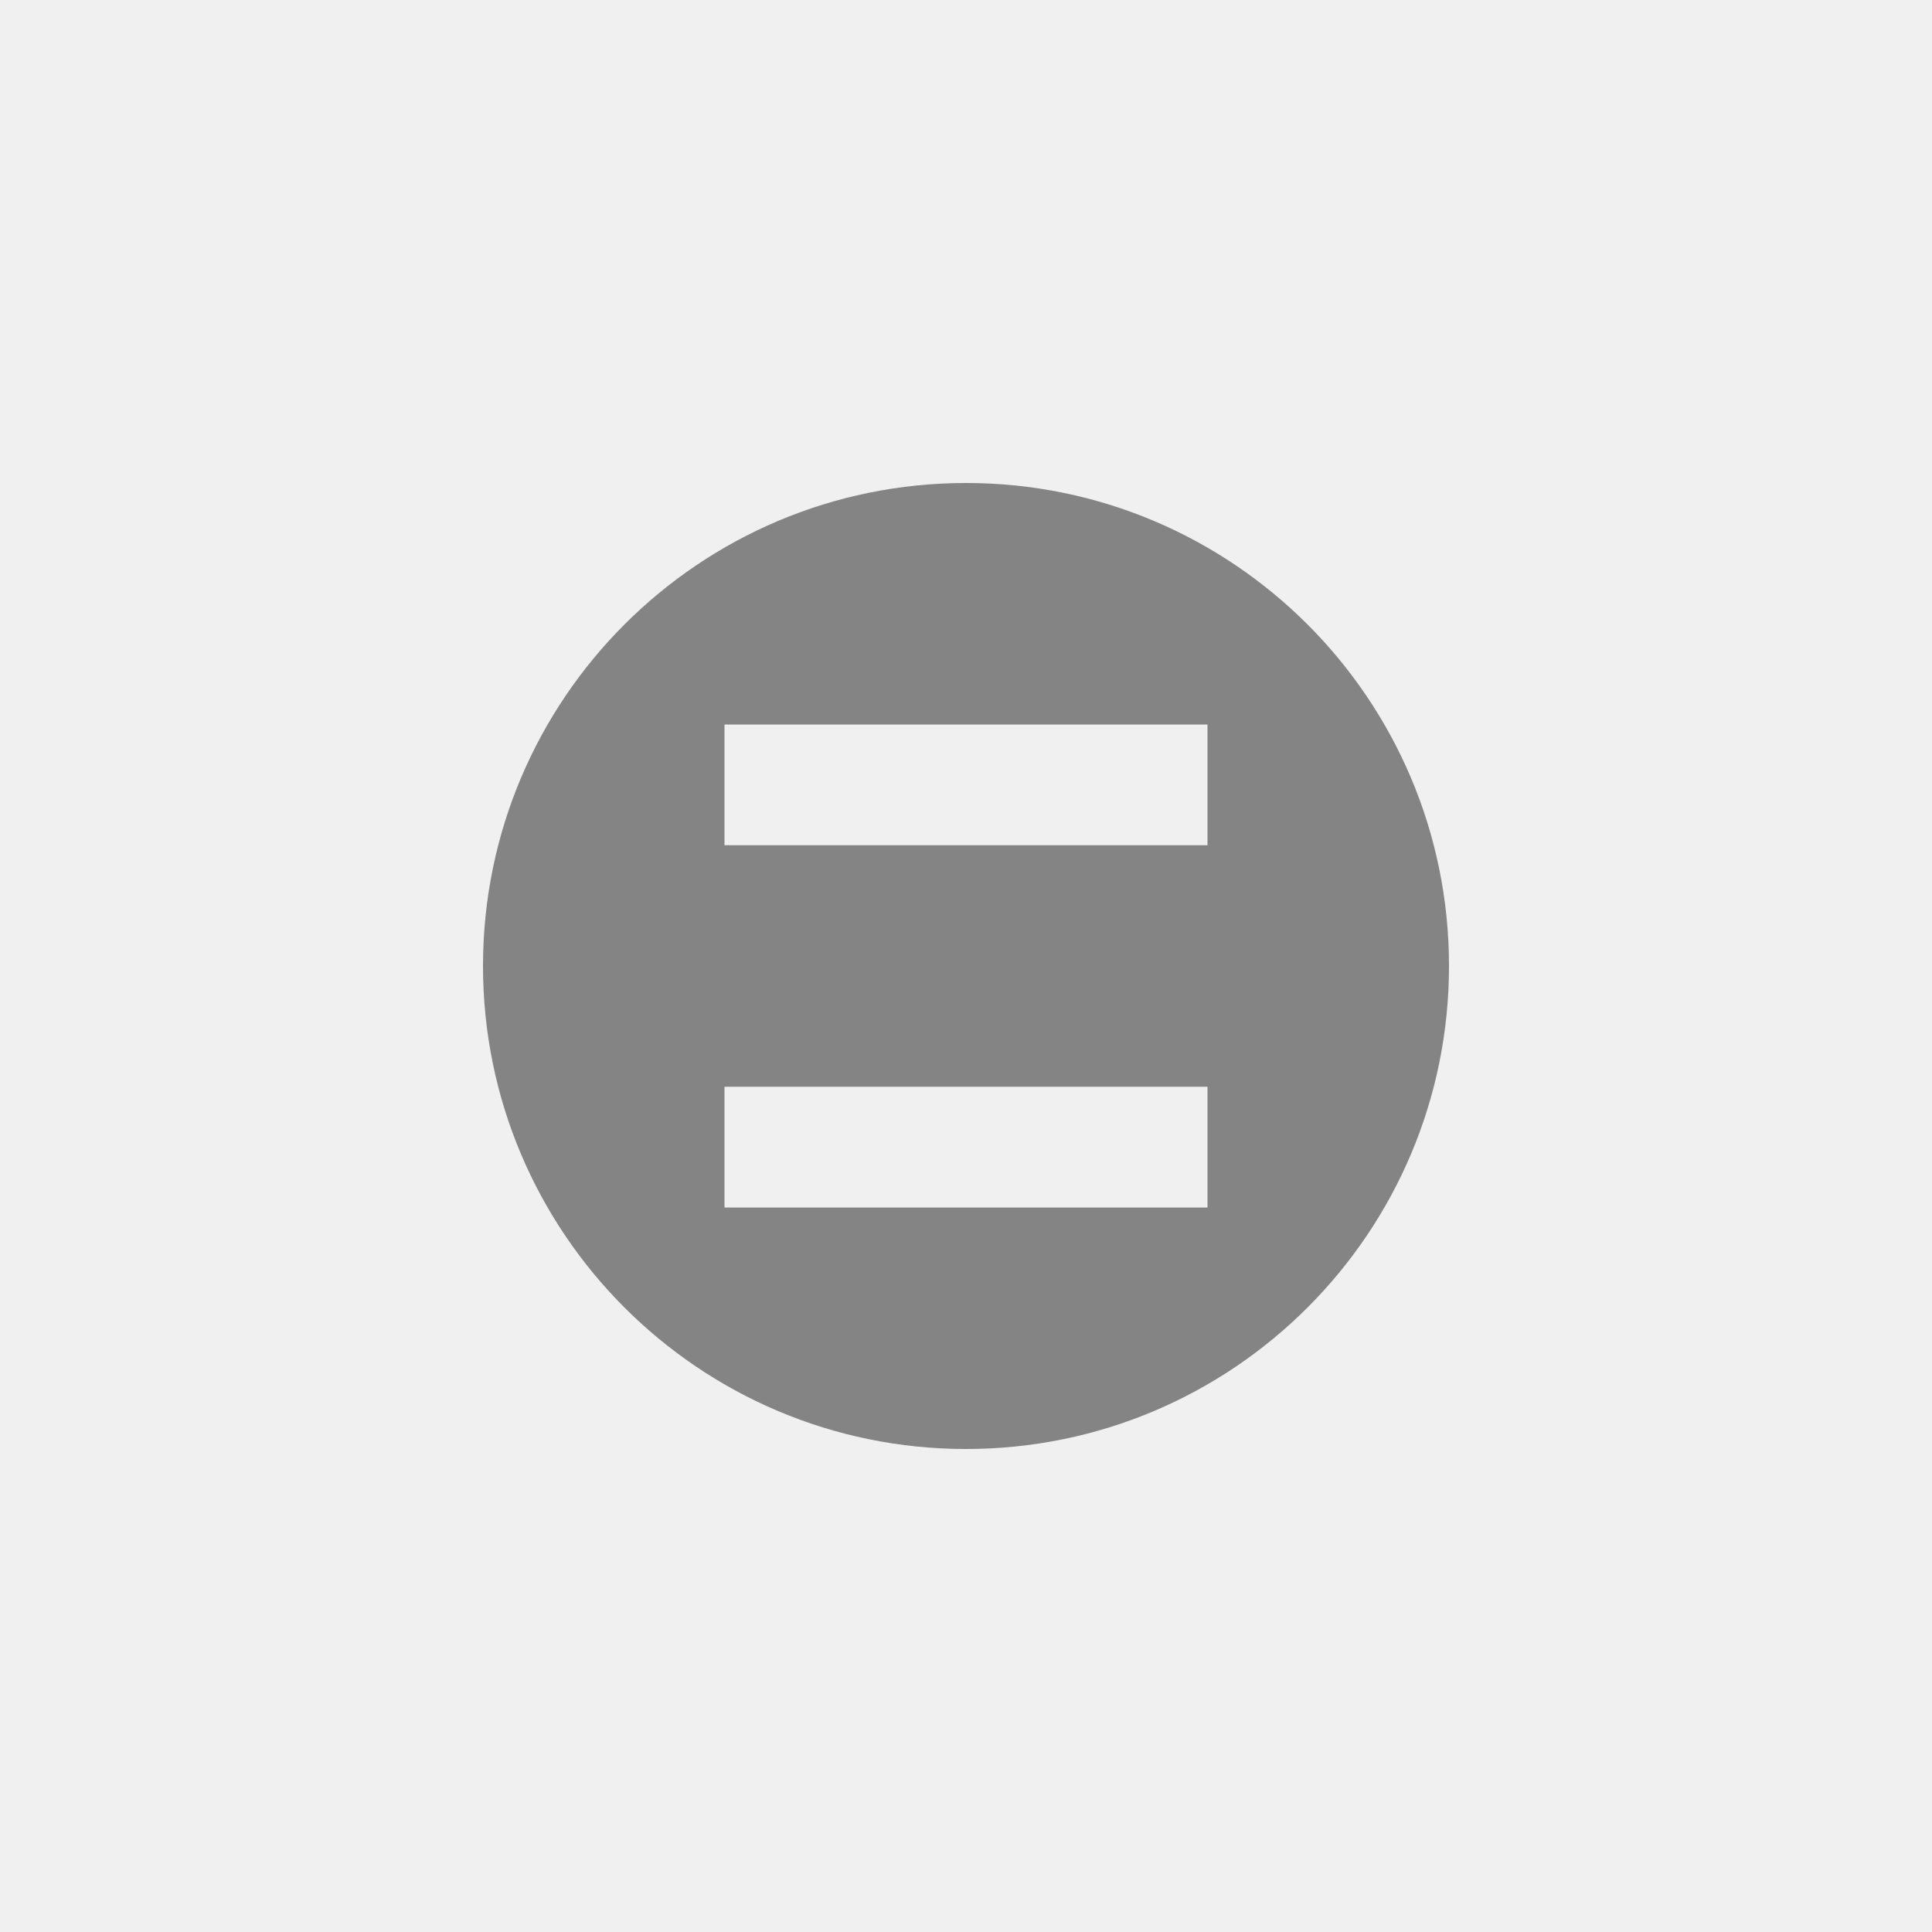
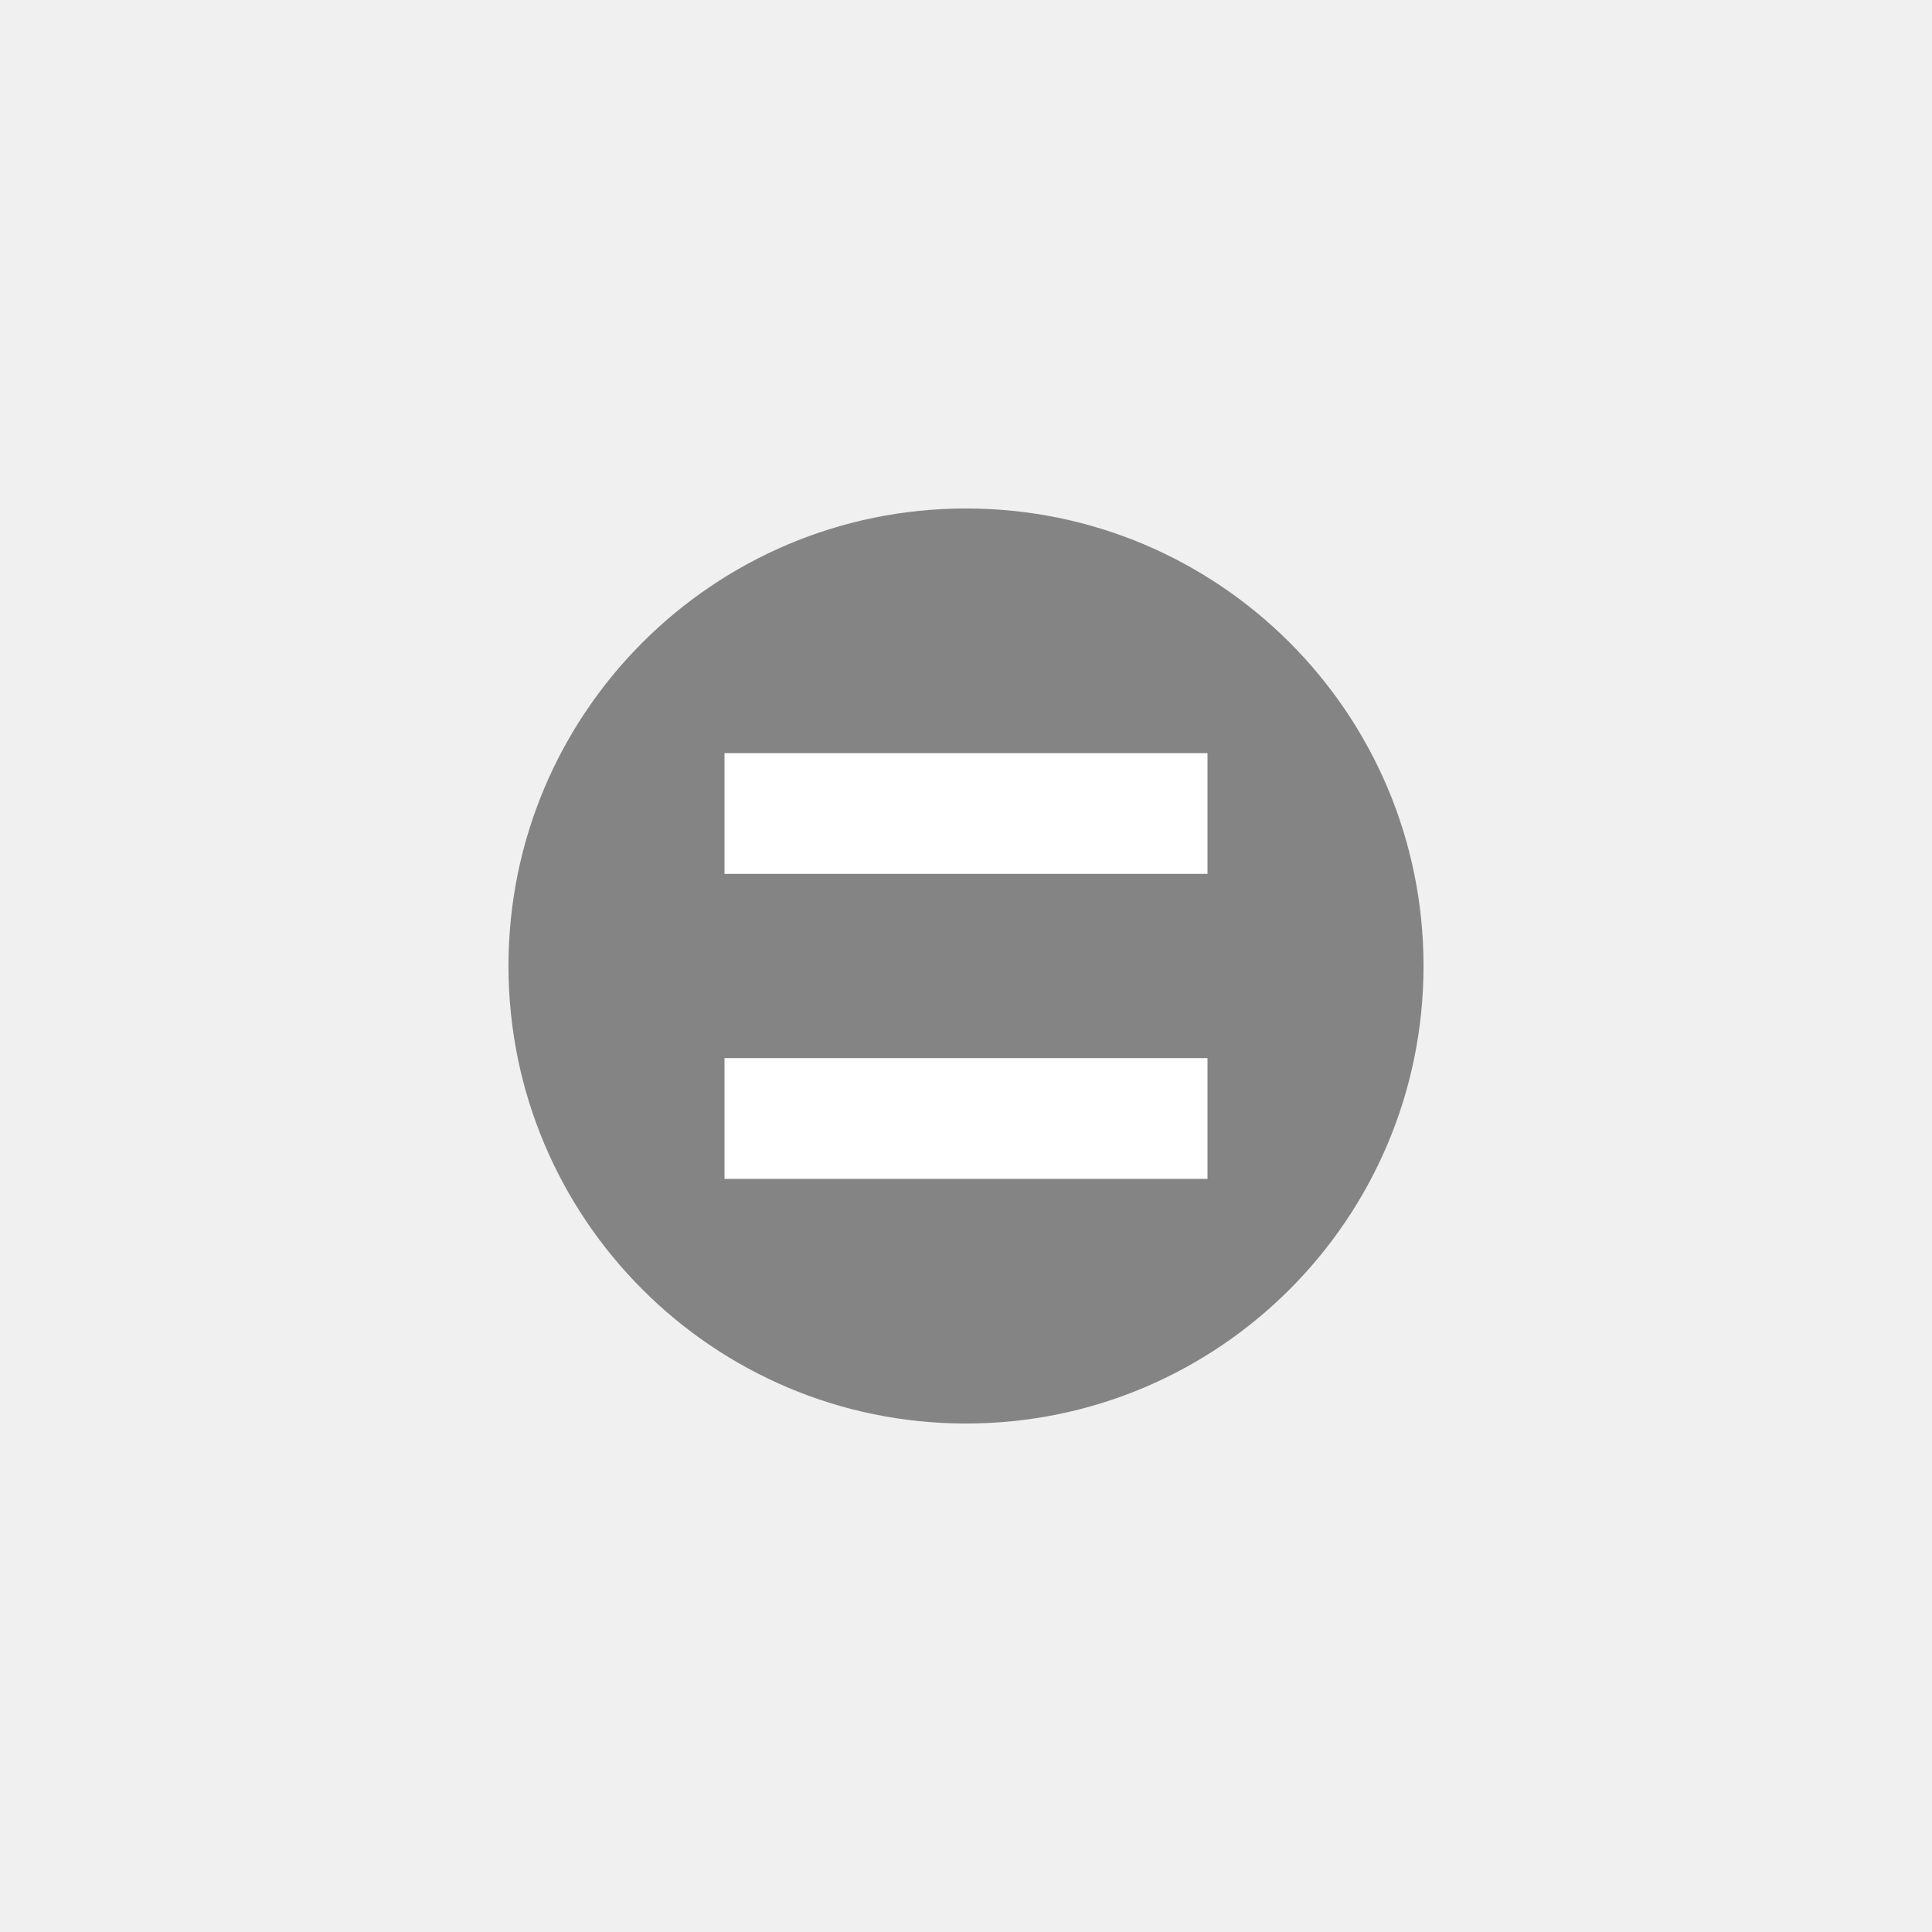
<svg xmlns="http://www.w3.org/2000/svg" viewBox="0 0 16 16">
  <defs>
-     <style>.icon-canvas-transparent,.icon-vs-out{fill:#f6f6f6;}.icon-canvas-transparent{opacity:0;}.icon-disabled-grey{fill:#848484;}</style>
+     <style>.icon-canvas-transparent,.icon-vs-out{fill:#f6f6f6;}.icon-canvas-transparent{opacity:0;}.icon-disabled-grey{fill:#848484;}.icon-white{fill:#fff;}</style>
  </defs>
  <g id="canvas">
    <path class="icon-canvas-transparent" d="M16,0V16H0V0Z" />
  </g>
  <g id="outline" style="display: none;">
-     <path class="icon-vs-out" d="M13,8A5,5,0,1,1,8,3,5.006,5.006,0,0,1,13,8Z" />
+     <path class="icon-vs-out" d="M12.632,8A4.632,4.632,0,1,1,8,3.368,4.638,4.638,0,0,1,12.632,8Z" />
  </g>
  <g id="iconBg">
-     <path class="icon-disabled-grey" d="M8,4a4,4,0,1,0,4,4A4,4,0,0,0,8,4Zm2,6H6V9h4Zm0-3H6V6h4Z" />
+     <path class="icon-disabled-grey" d="M11.789,8A3.789,3.789,0,1,1,8,4.211,3.788,3.788,0,0,1,11.789,8Z" />
+     <path class="icon-white" d="M6,8.763h4v1H6ZM6,6.237v1h4v-1Z" />
  </g>
</svg>
